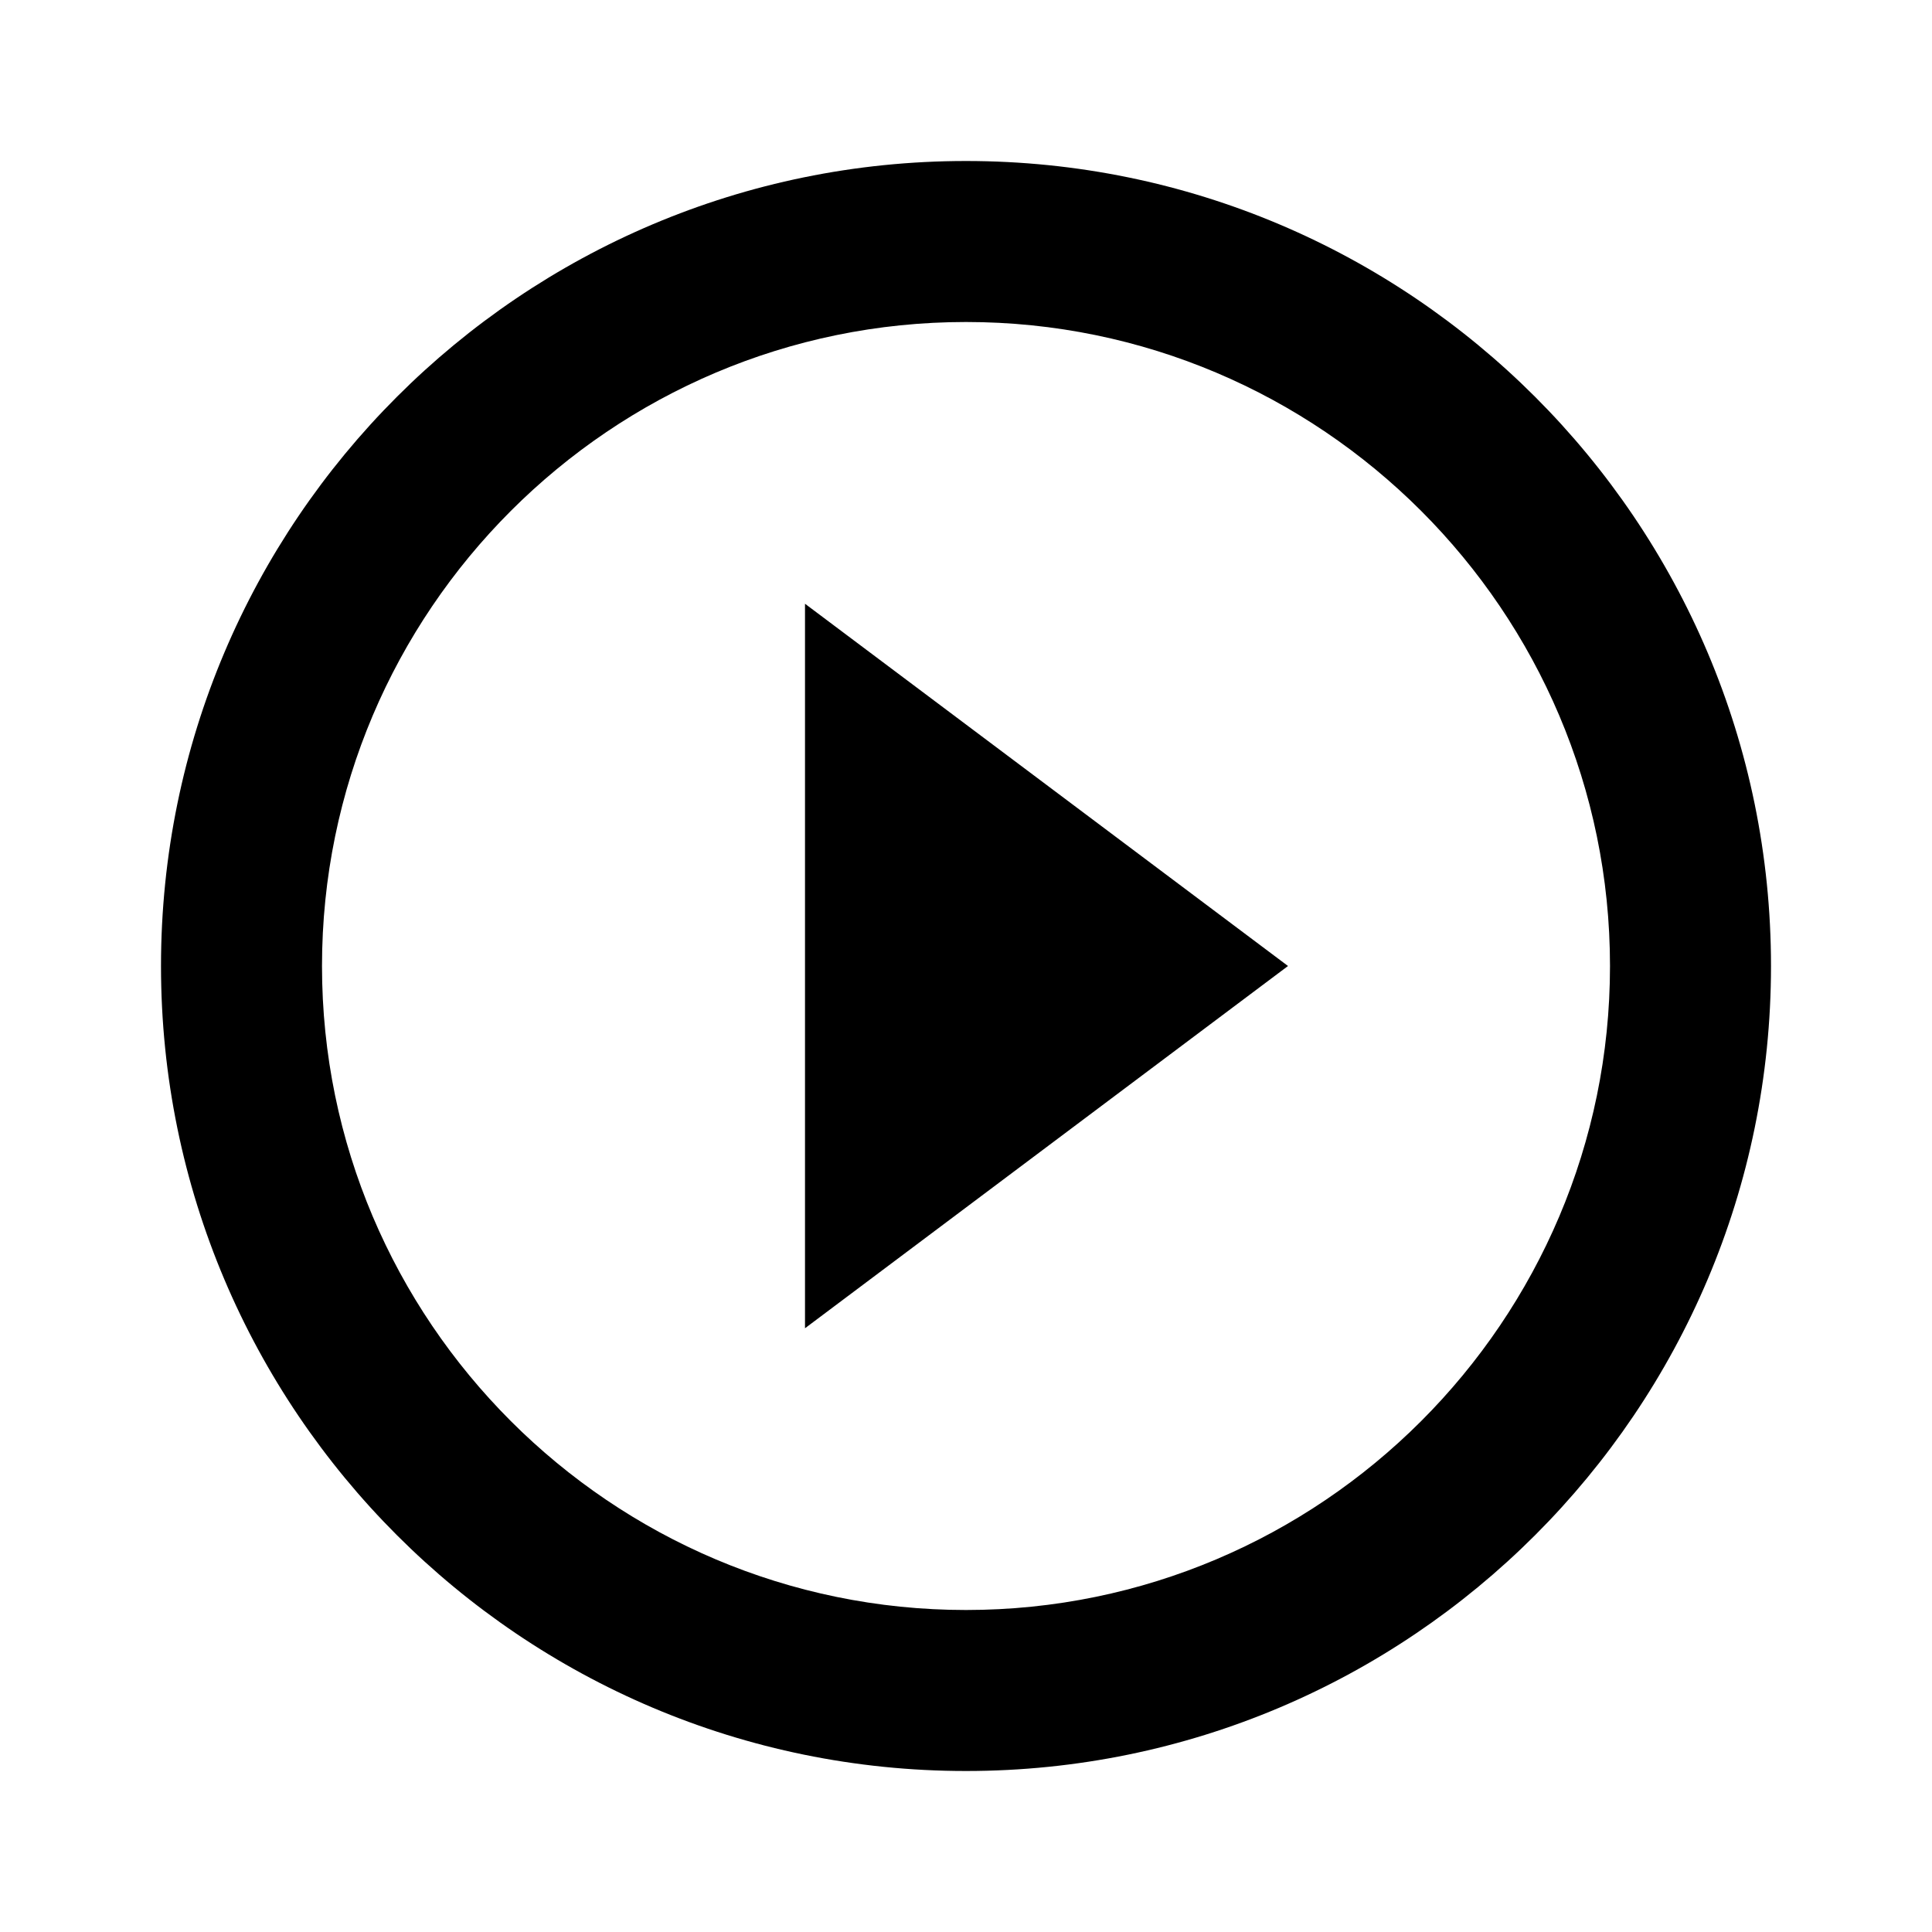
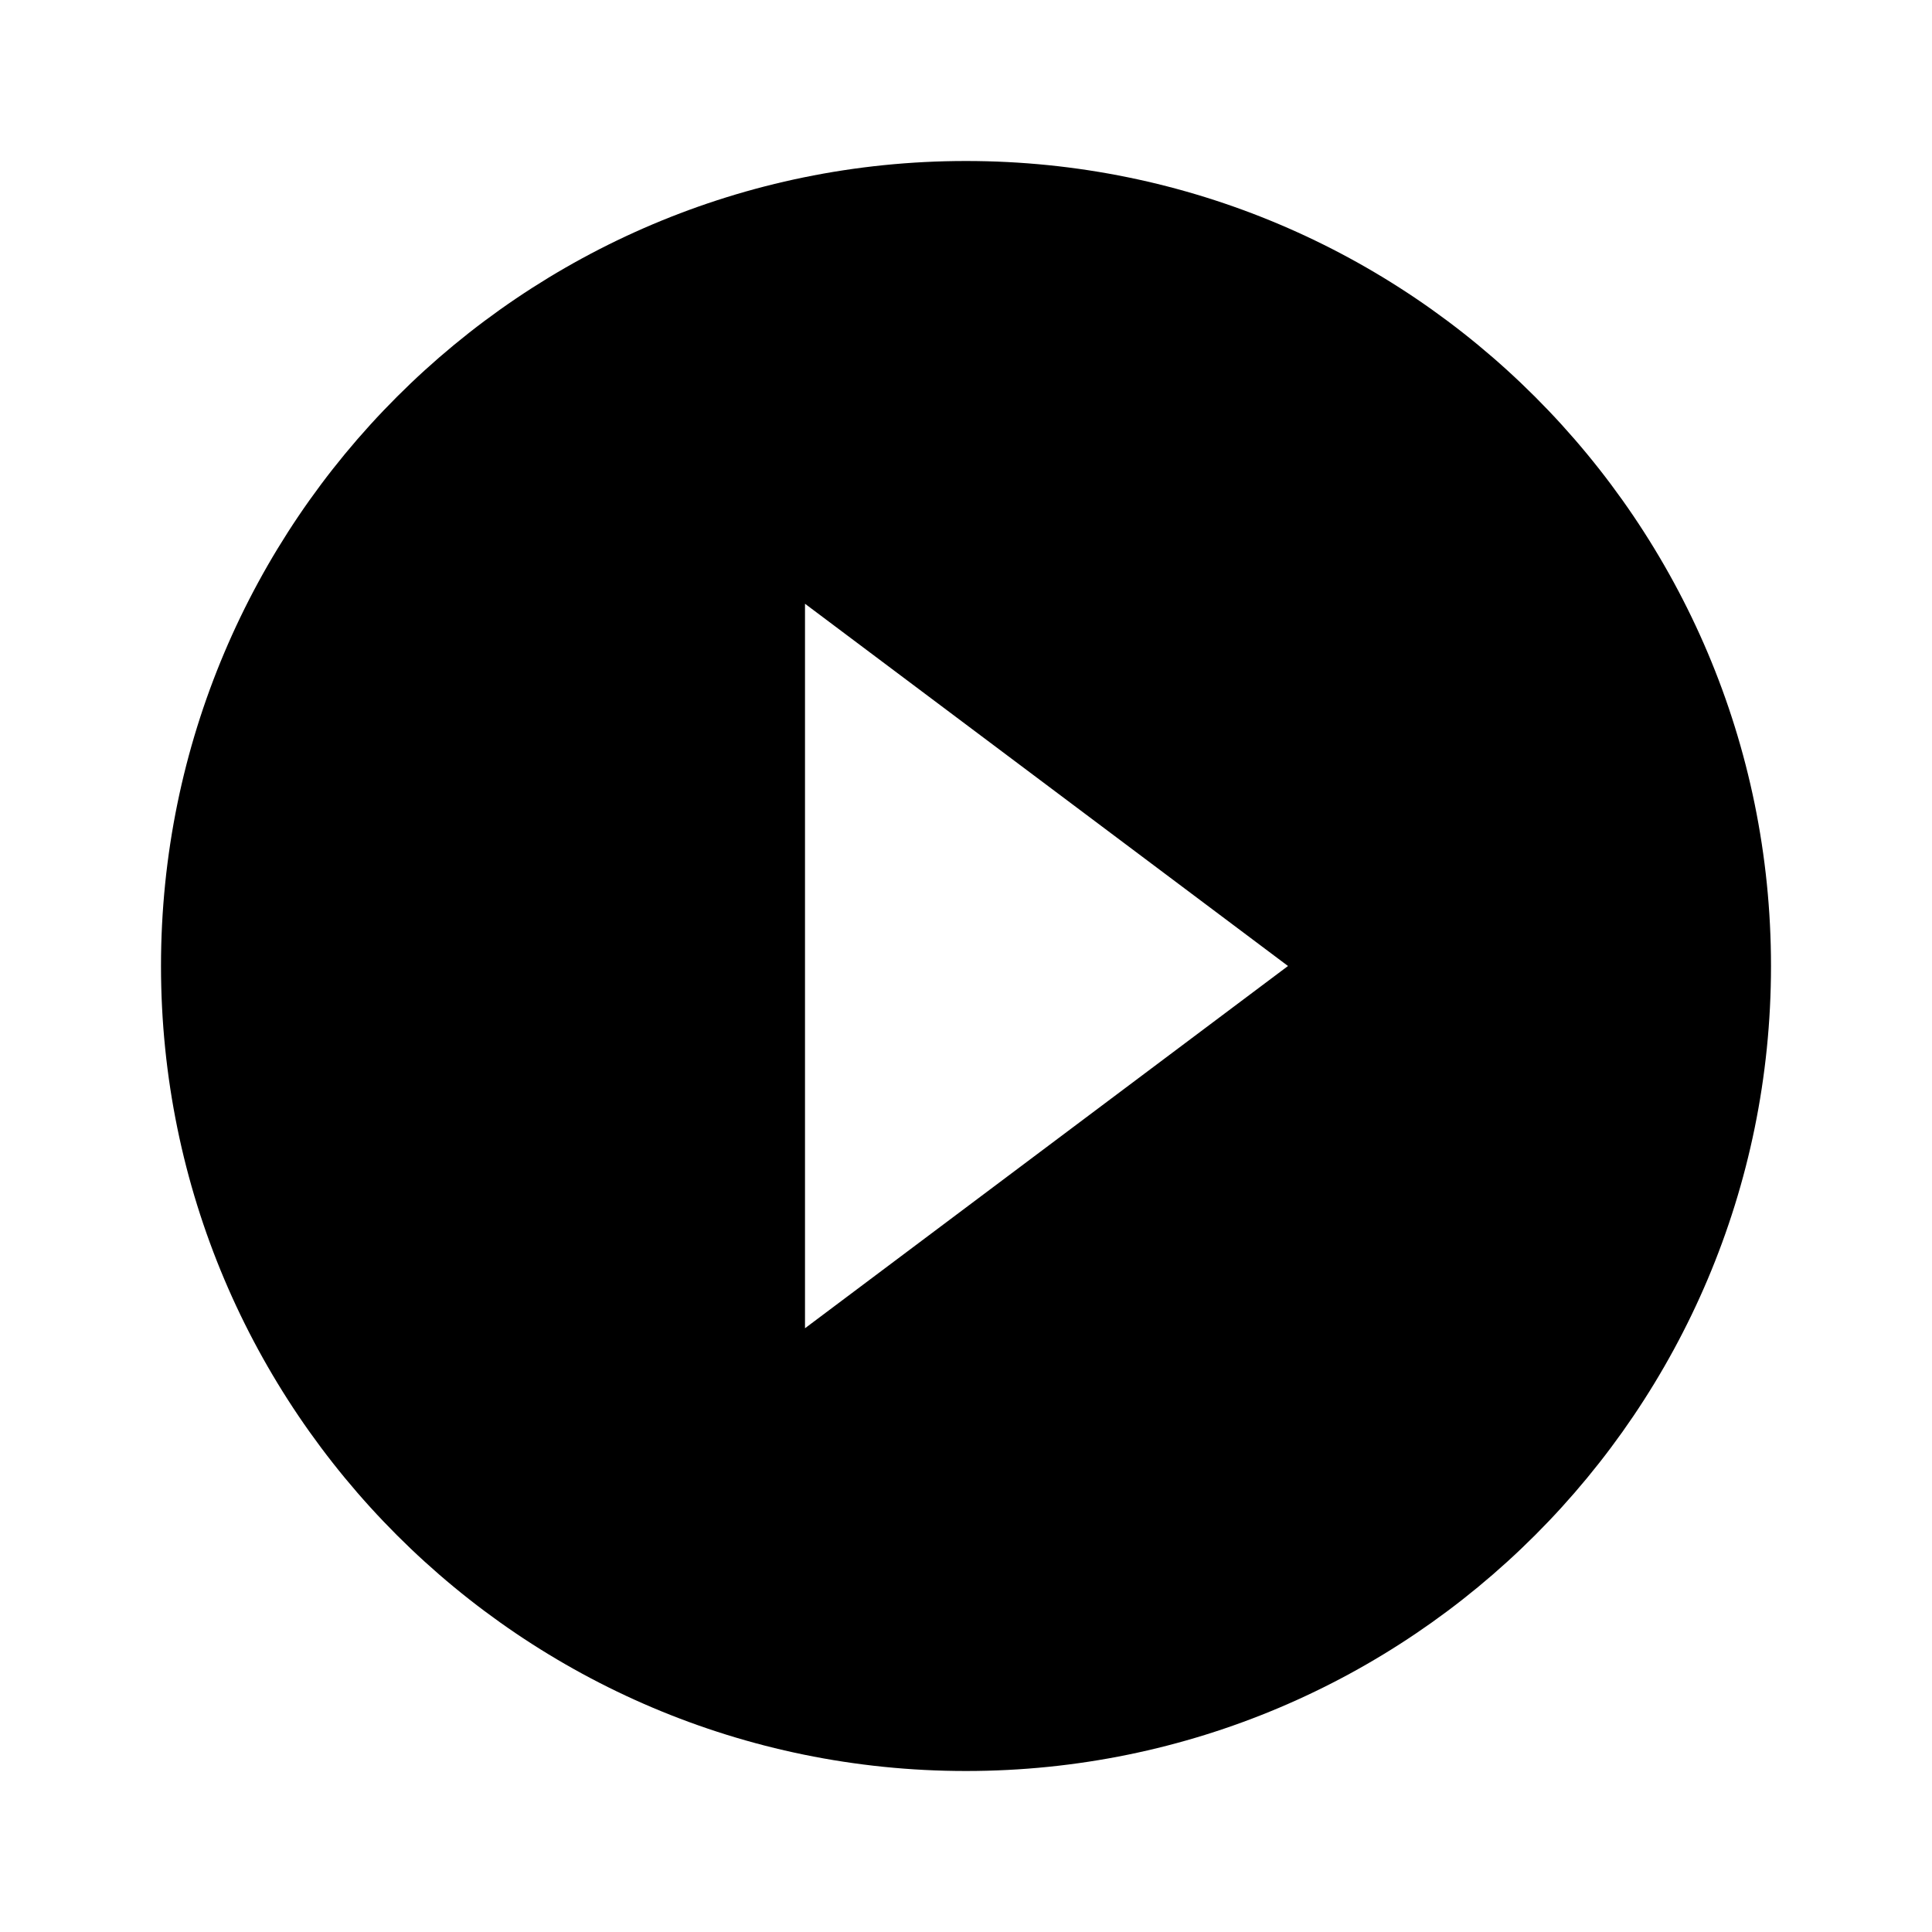
- <svg xmlns="http://www.w3.org/2000/svg" height="24" viewBox="0 0 24 24" width="24">
+ <svg xmlns="http://www.w3.org/2000/svg" height="18" viewBox="0 0 24 24" width="18">
  <path d="M0 0h24v24H0z" fill="none" />
-   <path d="M10 16.5l6-4.5-6-4.5v9zM12 2C6.48 2 2 6.48 2 12s4.48 10 10 10 10-4.48 10-10S17.52 2 12 2zm0 18c-4.41 0-8-3.59-8-8s3.59-8 8-8 8 3.59 8 8-3.59 8-8 8z" />
+   <path d="M12 2C6.48 2 2 6.48 2 12s4.48 10 10 10 10-4.48 10-10S17.52 2 12 2zm-2 14.5v-9l6 4.5-6 4.5z" />
</svg>
